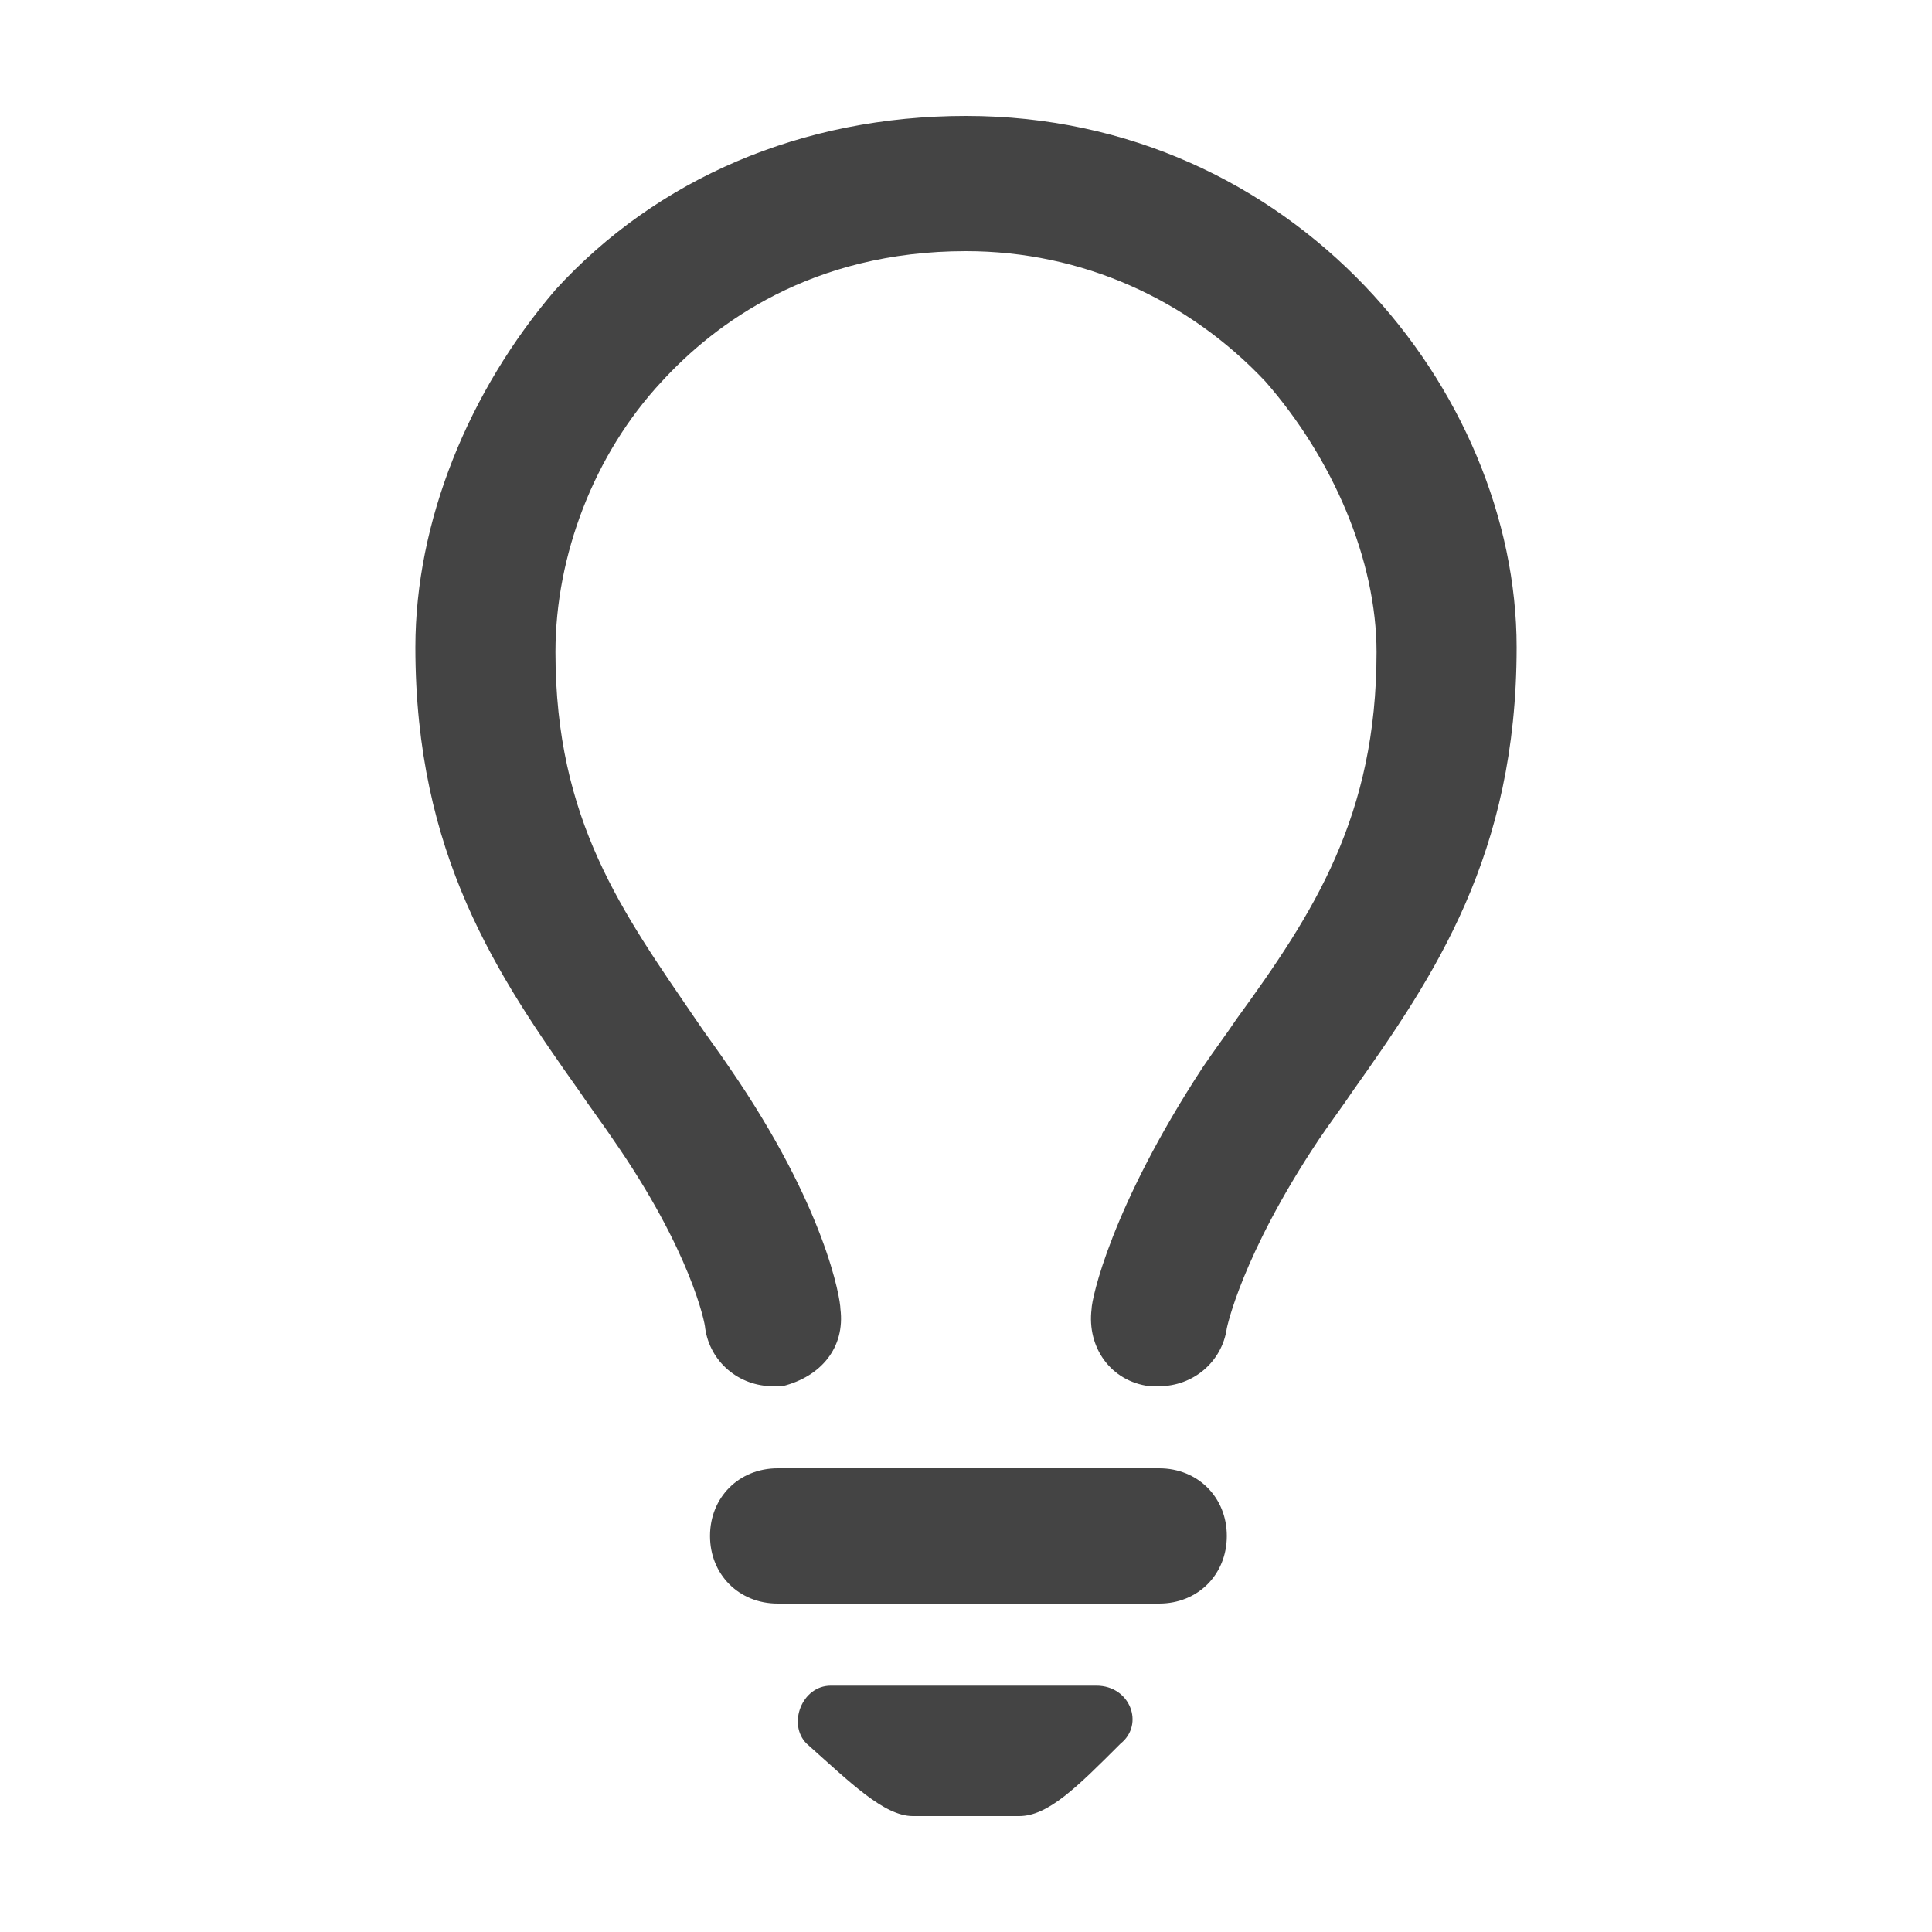
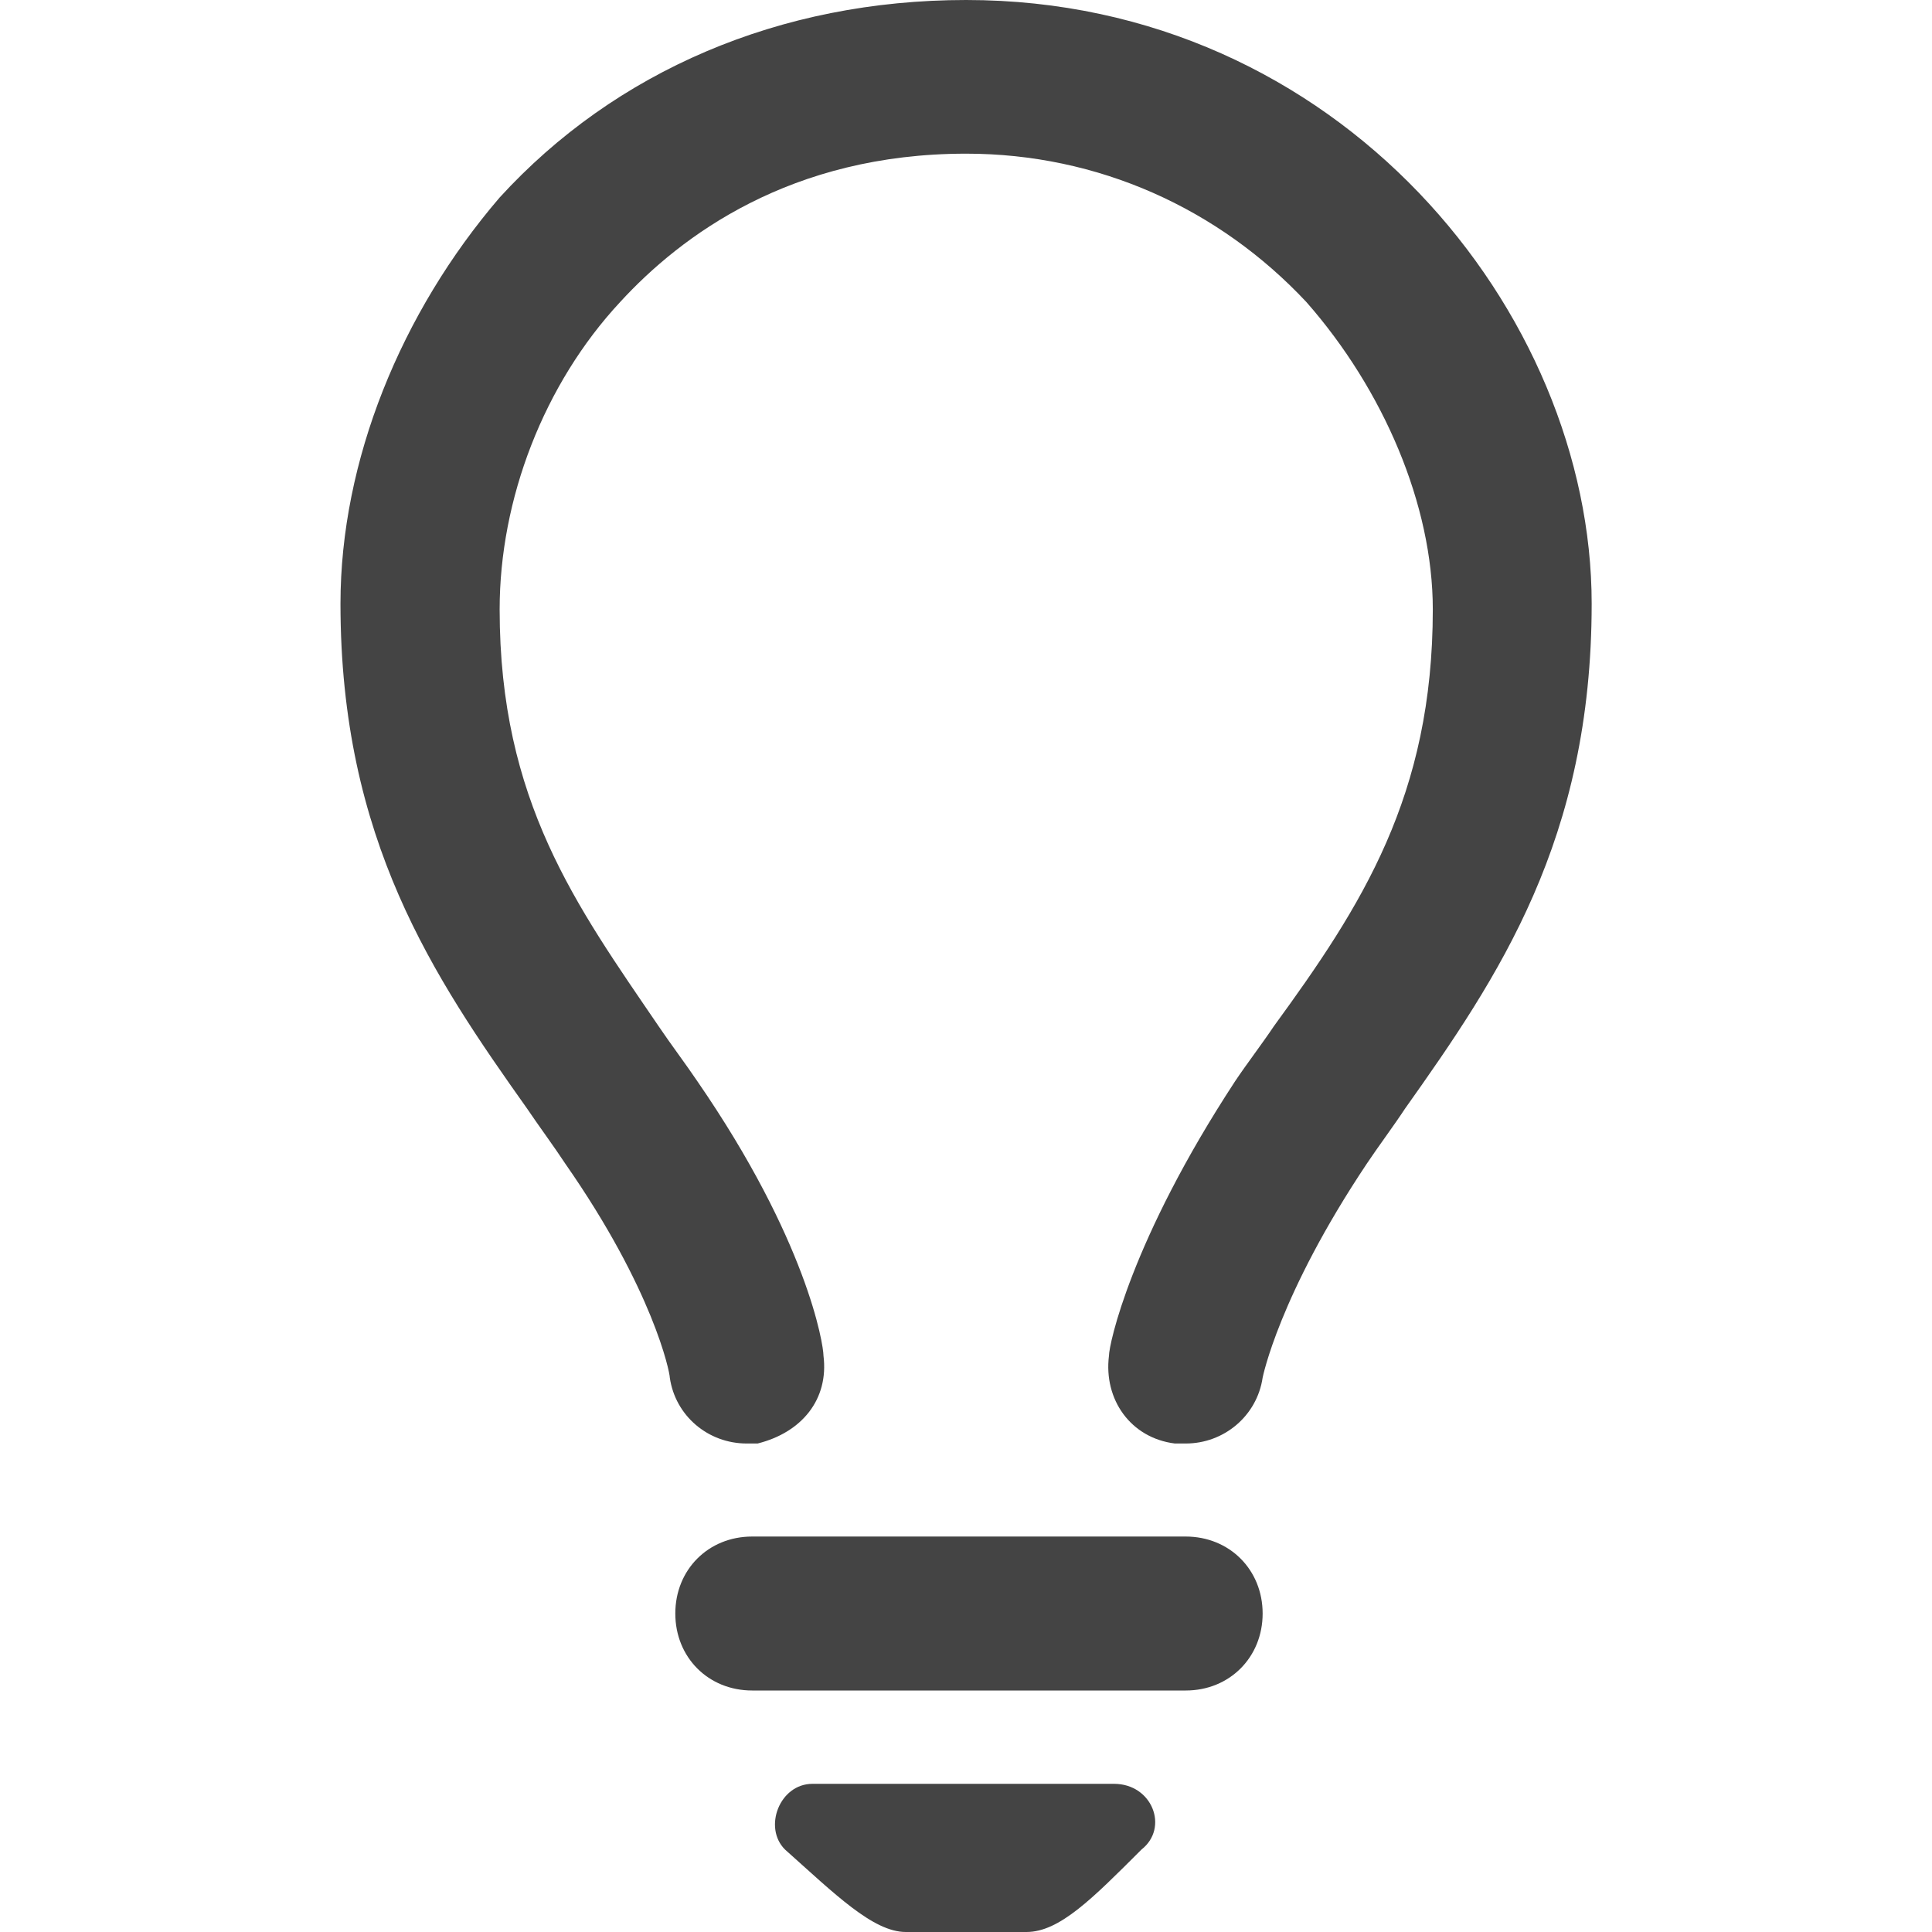
- <svg xmlns="http://www.w3.org/2000/svg" version="1.1" id="Layer_1" x="0px" y="0px" viewBox="0 0 40 40" enable-background="new 0 0 40 40" xml:space="preserve">
-   <path fill="#444444" d="M17.2,34.9c-0.6,0-0.9,0.8-0.5,1.2c0.9,0.8,1.6,1.5,2.2,1.5h2.2c0.6,0,1.2-0.6,2.1-1.5  c0.5-0.4,0.2-1.2-0.5-1.2H17.2z M24,33.2h-7.9c-0.8,0-1.4-0.6-1.4-1.4s0.6-1.4,1.4-1.4H24c0.8,0,1.4,0.6,1.4,1.4S24.8,33.2,24,33.2z   M16,28.7c-0.7,0-1.3-0.5-1.4-1.2c0-0.1-0.3-1.6-1.9-3.9c-0.2-0.3-0.5-0.7-0.7-1c-1.7-2.4-3.4-4.9-3.4-9.2c0-2.6,1.1-5.3,2.9-7.4  c2.1-2.3,5.1-3.6,8.5-3.6c0.8,0,1.4,0.6,1.4,1.4S20.8,5.2,20,5.2c-3.2,0-5.2,1.5-6.3,2.7c-1.4,1.5-2.2,3.6-2.2,5.6  c0,3.5,1.4,5.4,2.9,7.6c0.2,0.3,0.5,0.7,0.7,1c2,2.9,2.3,4.8,2.3,5c0.1,0.8-0.4,1.4-1.2,1.6C16.1,28.7,16.1,28.7,16,28.7z M24,28.7  c-0.1,0-0.1,0-0.2,0c-0.8-0.1-1.3-0.8-1.2-1.6c0-0.2,0.4-2.1,2.3-5c0.2-0.3,0.5-0.7,0.7-1c1.6-2.2,2.9-4.2,2.9-7.6  c0-1.9-0.9-4-2.3-5.6c-1.6-1.7-3.8-2.7-6.2-2.7c-0.8,0-1.4-0.6-1.4-1.4s0.6-1.4,1.4-1.4c6.8,0,11.4,5.7,11.4,11  c0,4.3-1.7,6.8-3.4,9.2c-0.2,0.3-0.5,0.7-0.7,1c-1.6,2.4-1.9,3.9-1.9,3.9C25.3,28.2,24.7,28.7,24,28.7z" />
+ <svg xmlns="http://www.w3.org/2000/svg" version="1.1" id="Layer_1" x="0px" y="0px" width="13px" height="13px" viewBox="0 0 13 13" enable-background="new 0 0 13 13" xml:space="preserve">
+   <path fill="#444444" d="M5.467,12.003c-0.222,0-0.333,0.295-0.185,0.442C5.615,12.742,5.874,13,6.095,13h0.812  c0.221,0,0.442-0.223,0.774-0.555c0.186-0.146,0.073-0.442-0.185-0.442H5.467z M7.979,11.375H5.061  c-0.295,0-0.517-0.223-0.517-0.518s0.222-0.518,0.517-0.518h2.917c0.295,0,0.518,0.223,0.518,0.518S8.273,11.375,7.979,11.375z   M5.024,9.713c-0.259,0-0.48-0.186-0.517-0.443c0-0.037-0.111-0.59-0.702-1.438C3.731,7.719,3.621,7.57,3.547,7.46  C2.919,6.574,2.291,5.65,2.291,4.062c0-0.96,0.406-1.958,1.071-2.733C4.138,0.48,5.246,0,6.501,0c0.295,0,0.517,0.222,0.517,0.517  S6.797,1.034,6.501,1.034c-1.182,0-1.92,0.554-2.327,0.997C3.658,2.585,3.362,3.361,3.362,4.1c0,1.292,0.517,1.994,1.071,2.807  c0.074,0.11,0.185,0.258,0.259,0.368c0.739,1.072,0.849,1.772,0.849,1.847c0.037,0.295-0.147,0.517-0.443,0.591  C5.061,9.713,5.061,9.713,5.024,9.713z M7.979,9.713c-0.037,0-0.037,0-0.074,0C7.609,9.676,7.425,9.418,7.462,9.122  c0-0.074,0.146-0.774,0.849-1.847c0.074-0.111,0.186-0.258,0.26-0.369c0.592-0.812,1.07-1.551,1.07-2.806  c0-0.702-0.332-1.478-0.851-2.068C8.201,1.403,7.389,1.034,6.501,1.034c-0.295,0-0.517-0.222-0.517-0.517S6.206,0,6.501,0  c2.511,0,4.209,2.105,4.209,4.062c0,1.588-0.627,2.511-1.256,3.398C9.382,7.57,9.271,7.719,9.197,7.83  C8.605,8.716,8.496,9.27,8.496,9.27C8.458,9.527,8.236,9.713,7.979,9.713z" />
</svg>
